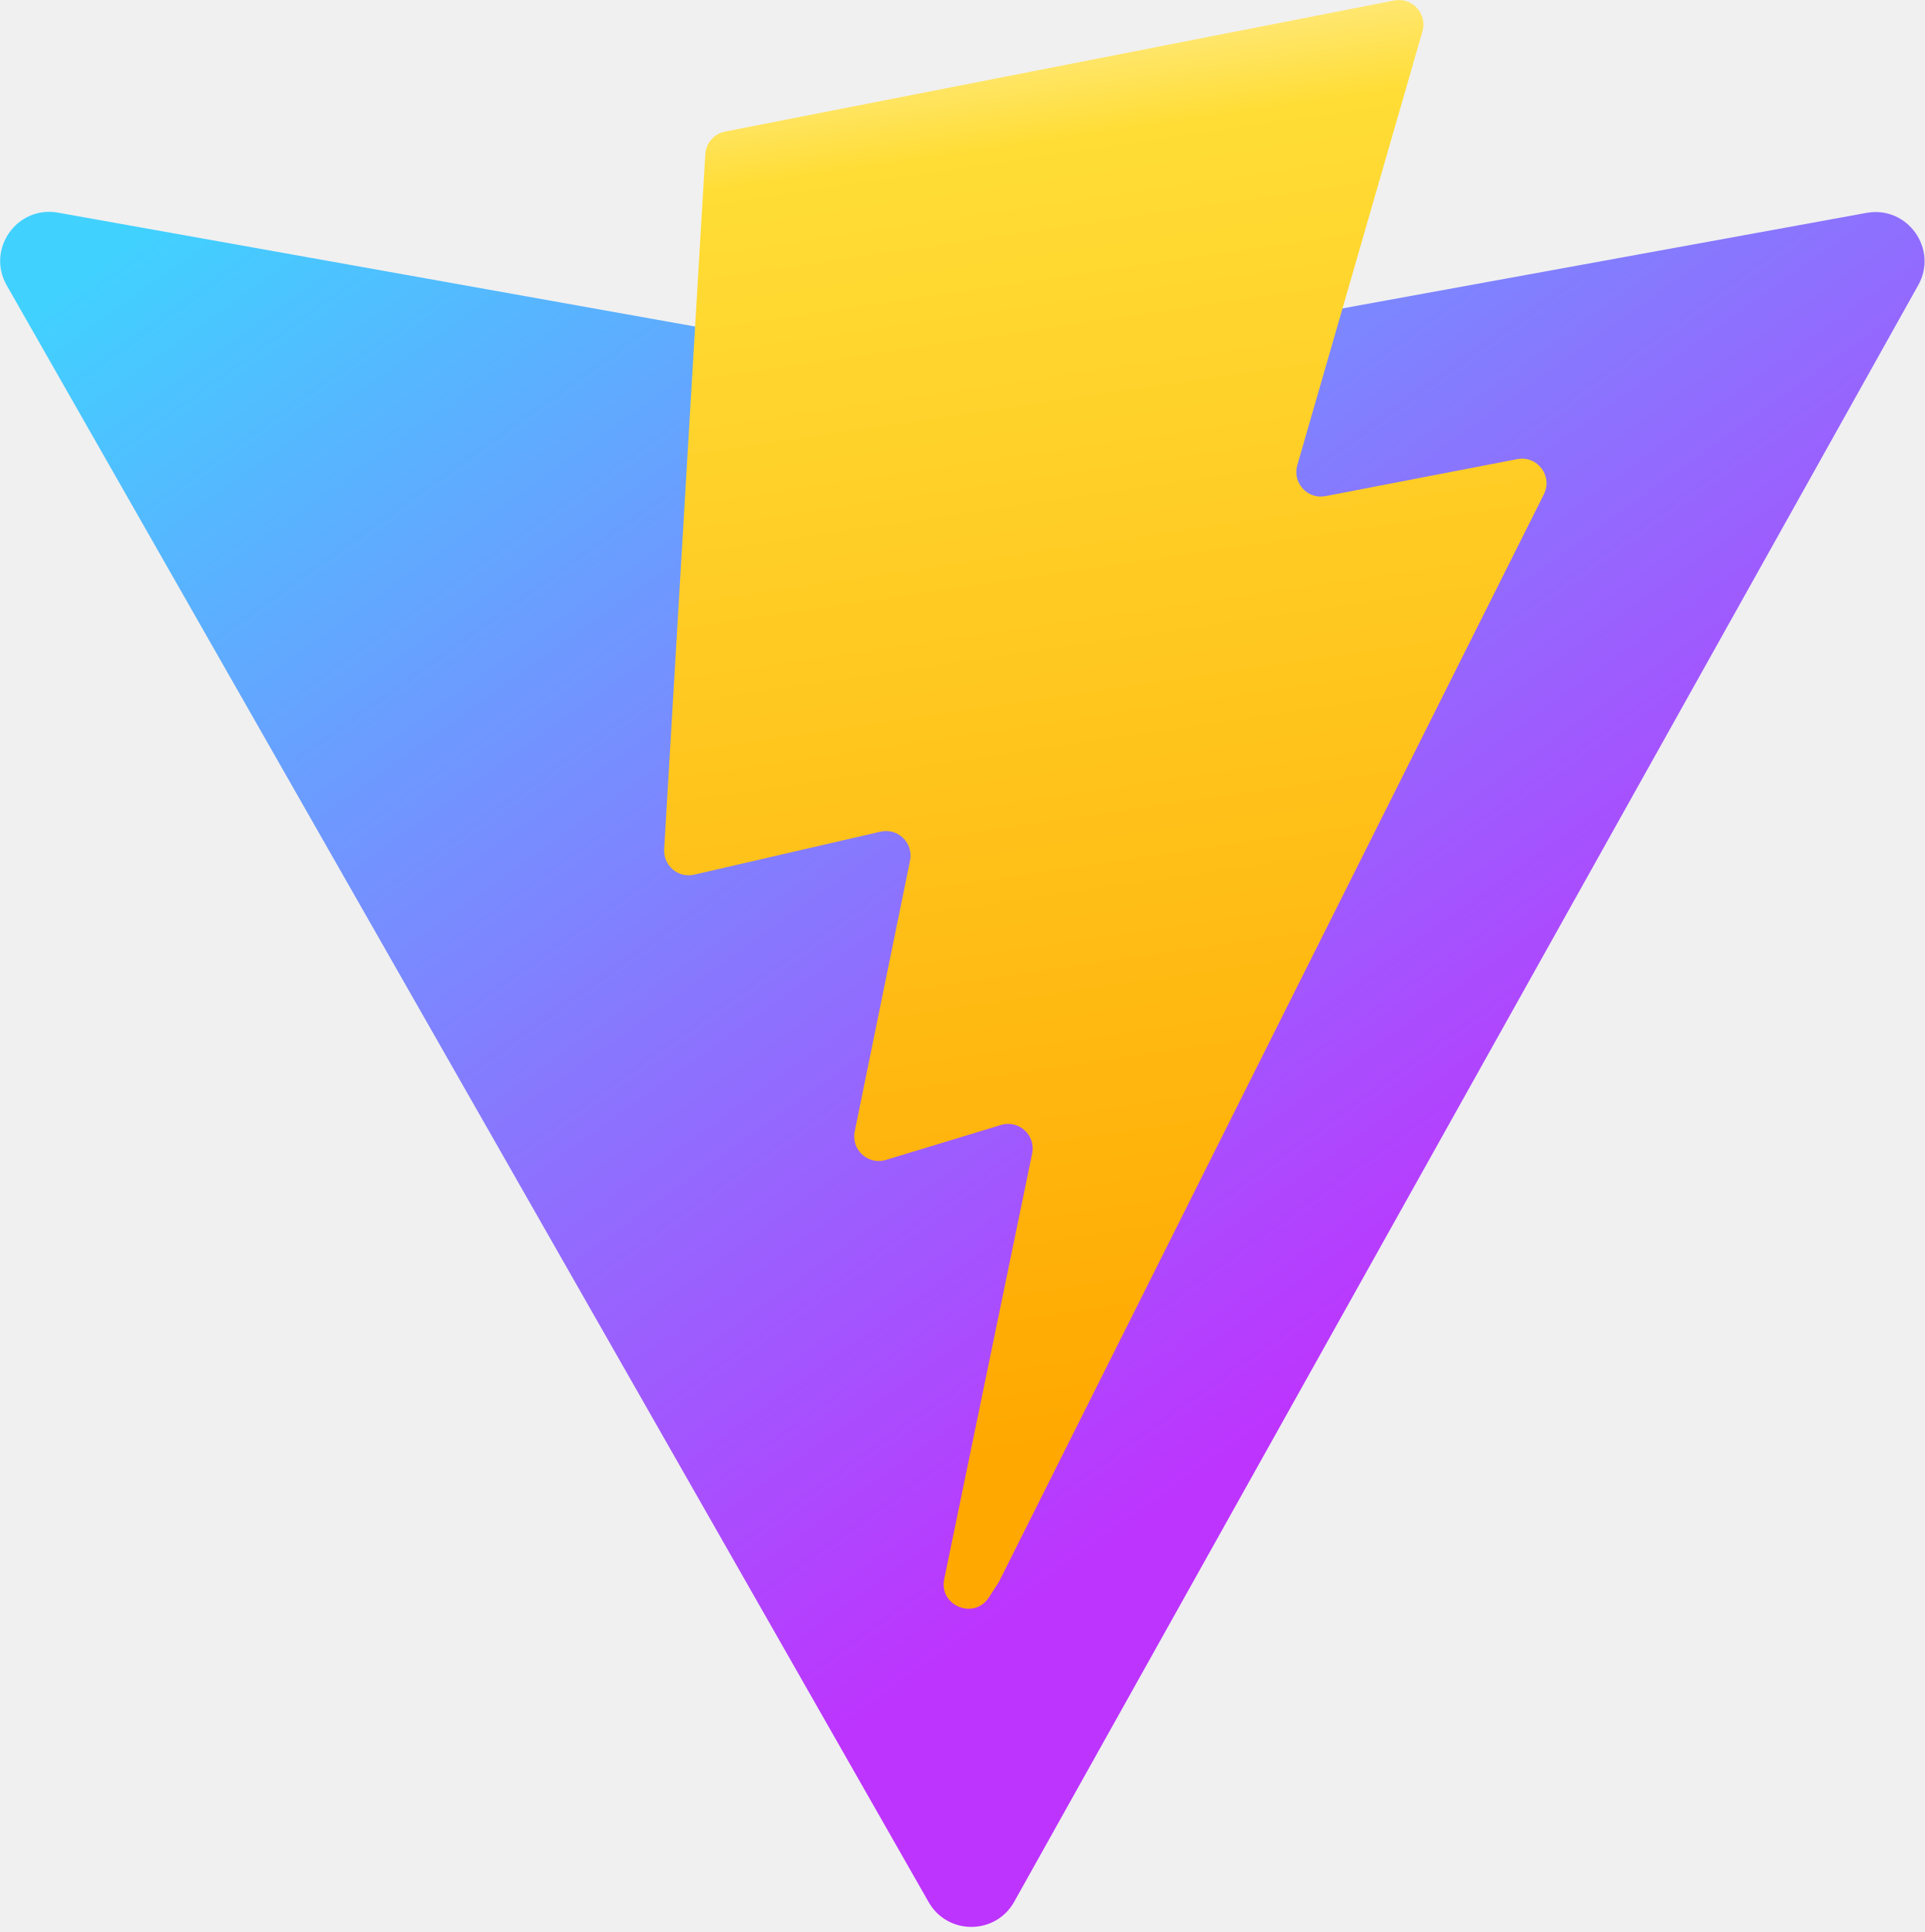
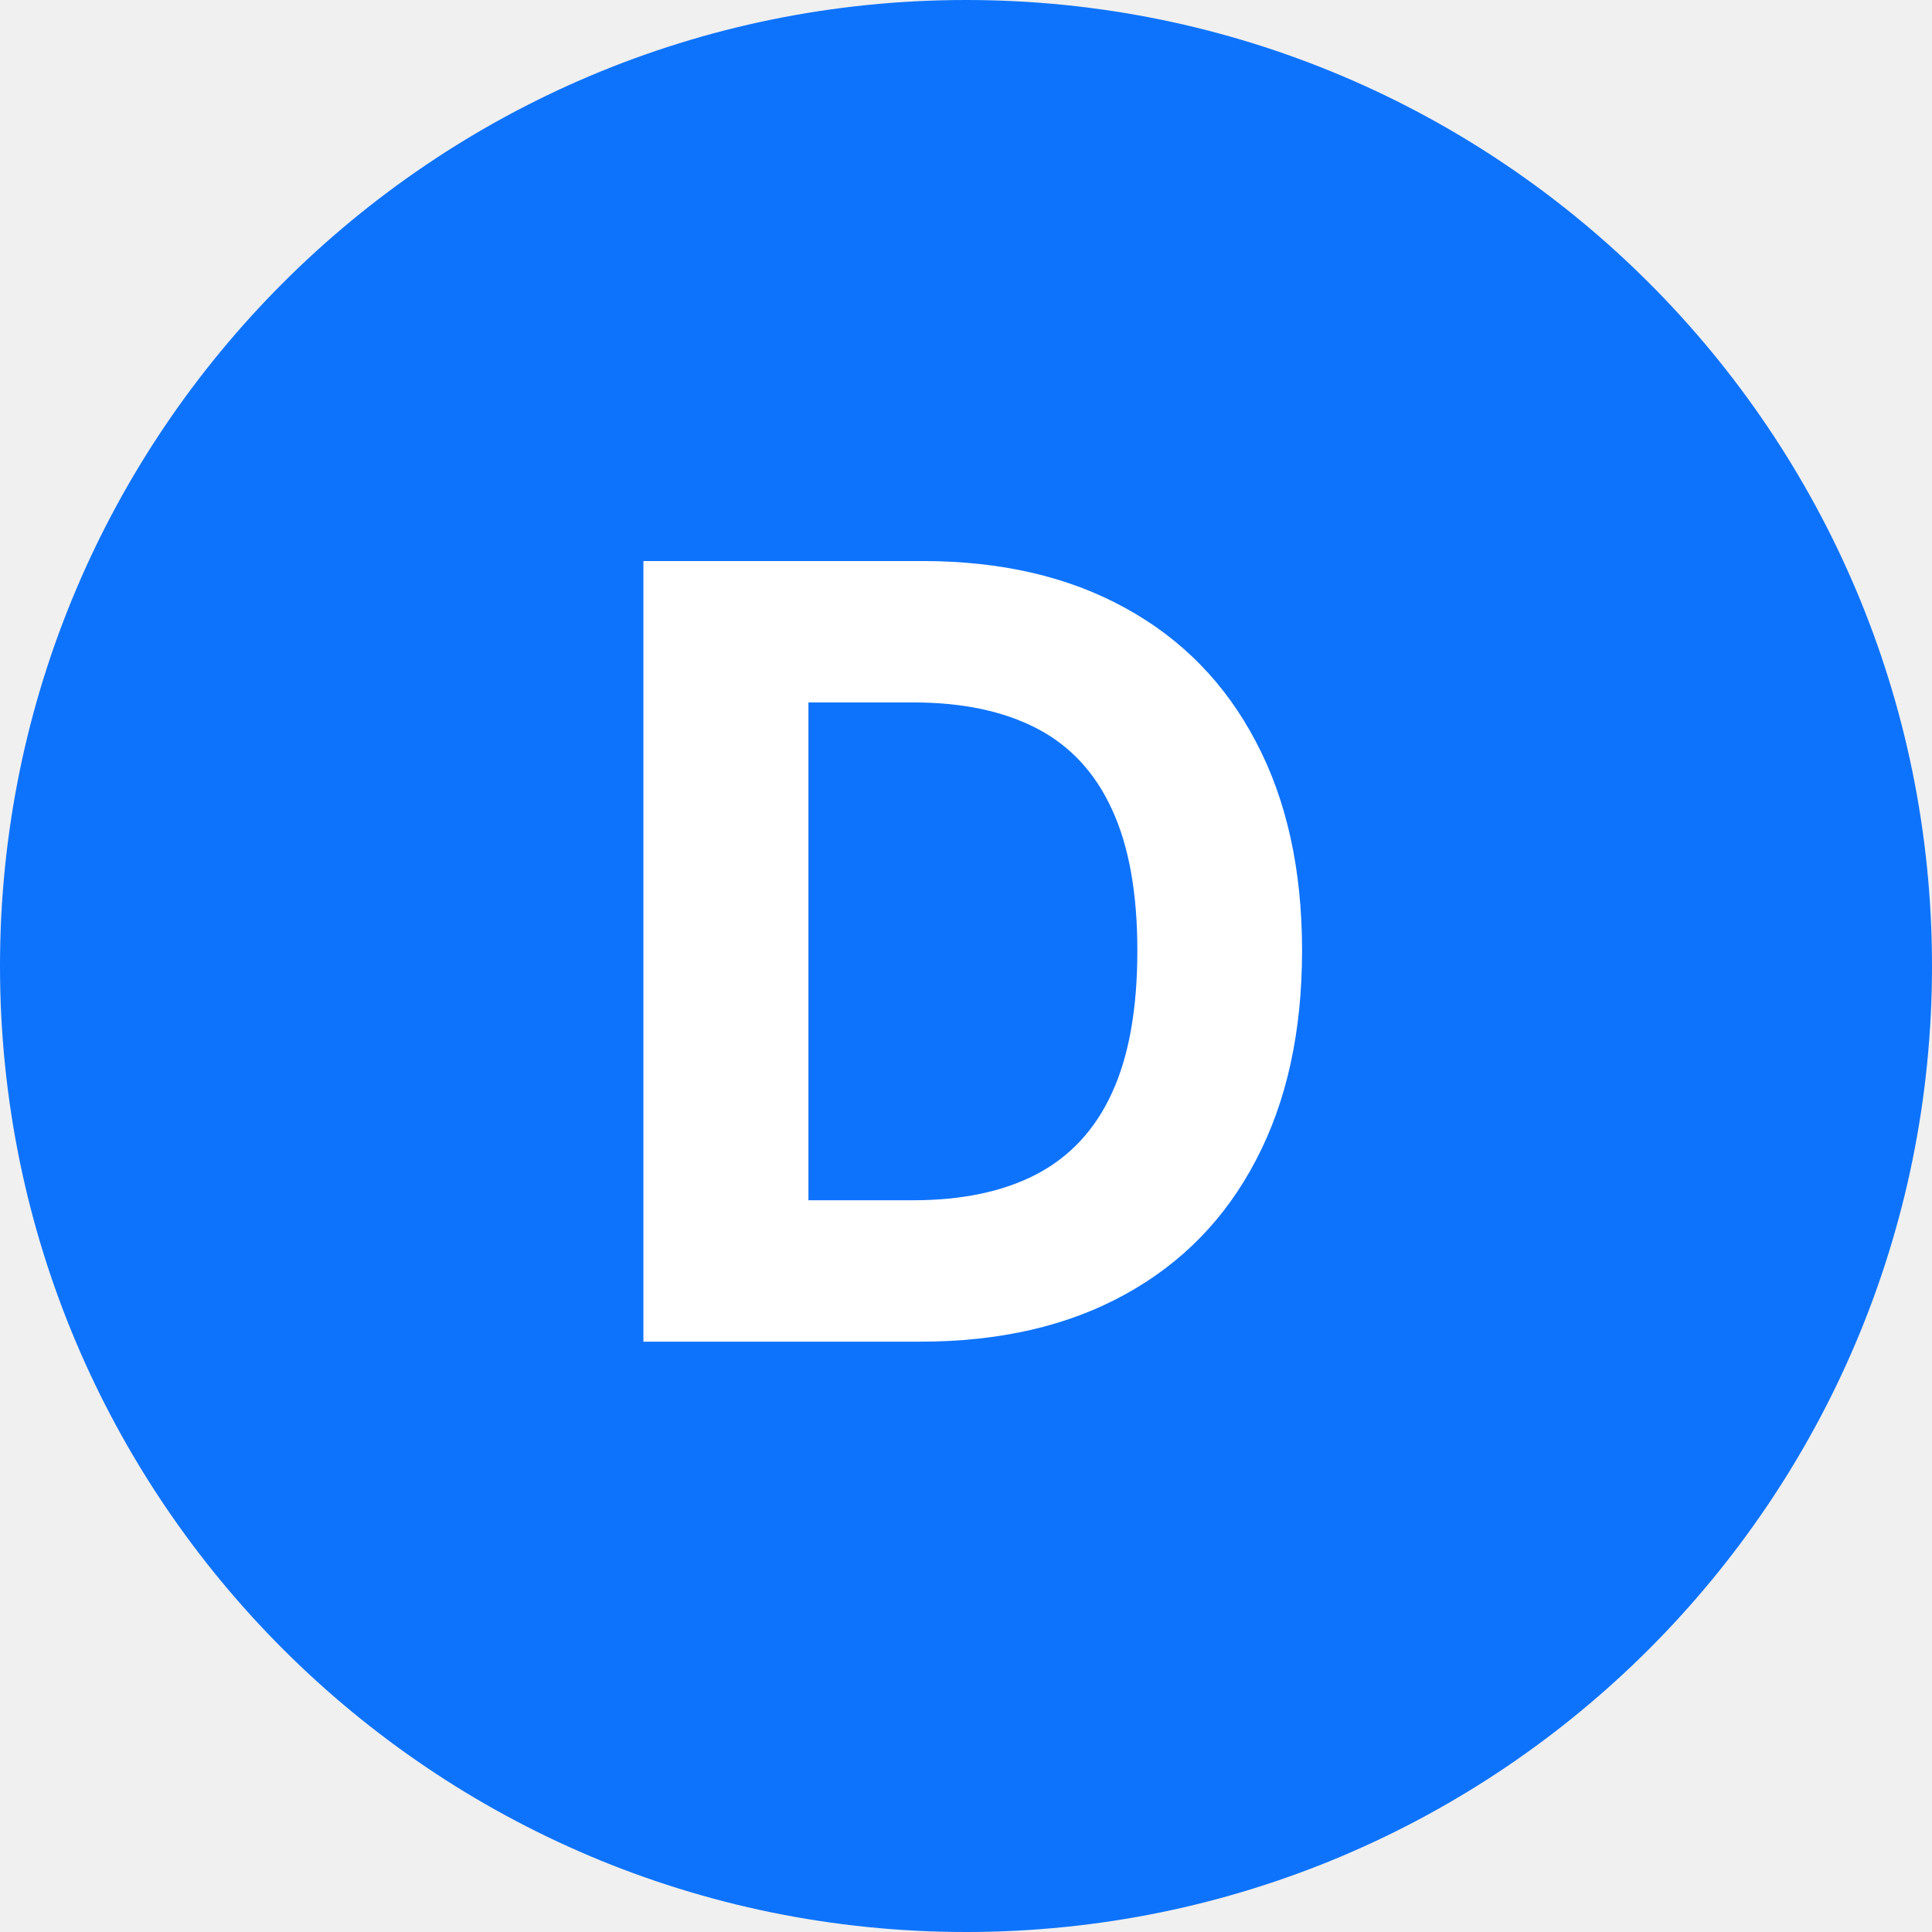
- <svg xmlns="http://www.w3.org/2000/svg" aria-hidden="true" role="img" class="iconify iconify--logos" width="31.88" height="32" preserveAspectRatio="xMidYMid meet" viewBox="0 0 256 257">
-   <defs>
-     <linearGradient id="IconifyId1813088fe1fbc01fb466" x1="-.828%" x2="57.636%" y1="7.652%" y2="78.411%">
-       <stop offset="0%" stop-color="#41D1FF" />
-       <stop offset="100%" stop-color="#BD34FE" />
-     </linearGradient>
-     <linearGradient id="IconifyId1813088fe1fbc01fb467" x1="43.376%" x2="50.316%" y1="2.242%" y2="89.03%">
-       <stop offset="0%" stop-color="#FFEA83" />
-       <stop offset="8.333%" stop-color="#FFDD35" />
-       <stop offset="100%" stop-color="#FFA800" />
-     </linearGradient>
-   </defs>
-   <path fill="url(#IconifyId1813088fe1fbc01fb466)" d="M255.153 37.938L134.897 252.976c-2.483 4.44-8.862 4.466-11.382.048L.875 37.958c-2.746-4.814 1.371-10.646 6.827-9.67l120.385 21.517a6.537 6.537 0 0 0 2.322-.004l117.867-21.483c5.438-.991 9.574 4.796 6.877 9.62Z" />
-   <path fill="url(#IconifyId1813088fe1fbc01fb467)" d="M185.432.063L96.44 17.501a3.268 3.268 0 0 0-2.634 3.014l-5.474 92.456a3.268 3.268 0 0 0 3.997 3.378l24.777-5.718c2.318-.535 4.413 1.507 3.936 3.838l-7.361 36.047c-.495 2.426 1.782 4.5 4.151 3.78l15.304-4.649c2.372-.72 4.652 1.36 4.15 3.788l-11.698 56.621c-.732 3.542 3.979 5.473 5.943 2.437l1.313-2.028l72.516-144.72c1.215-2.423-.88-5.186-3.54-4.672l-25.505 4.922c-2.396.462-4.435-1.77-3.759-4.114l16.646-57.705c.677-2.35-1.37-4.583-3.769-4.113Z" />
+ <svg xmlns="http://www.w3.org/2000/svg" width="36" height="36" viewBox="0 0 36 36" fill="none">
+   <rect width="36" height="36" rx="18" fill="#0E73FC" />
+   <path d="M17.145 25H11.989V10.454H17.188C18.651 10.454 19.91 10.746 20.966 11.328C22.022 11.906 22.834 12.737 23.402 13.821C23.975 14.905 24.262 16.203 24.262 17.713C24.262 19.228 23.975 20.53 23.402 21.619C22.834 22.708 22.017 23.544 20.952 24.126C19.891 24.709 18.622 25 17.145 25ZM15.064 22.365H17.017C17.926 22.365 18.691 22.204 19.311 21.882C19.936 21.555 20.405 21.051 20.718 20.369C21.035 19.683 21.193 18.797 21.193 17.713C21.193 16.638 21.035 15.76 20.718 15.078C20.405 14.396 19.939 13.894 19.318 13.572C18.698 13.251 17.933 13.089 17.024 13.089H15.064V22.365Z" fill="white" />
</svg>
